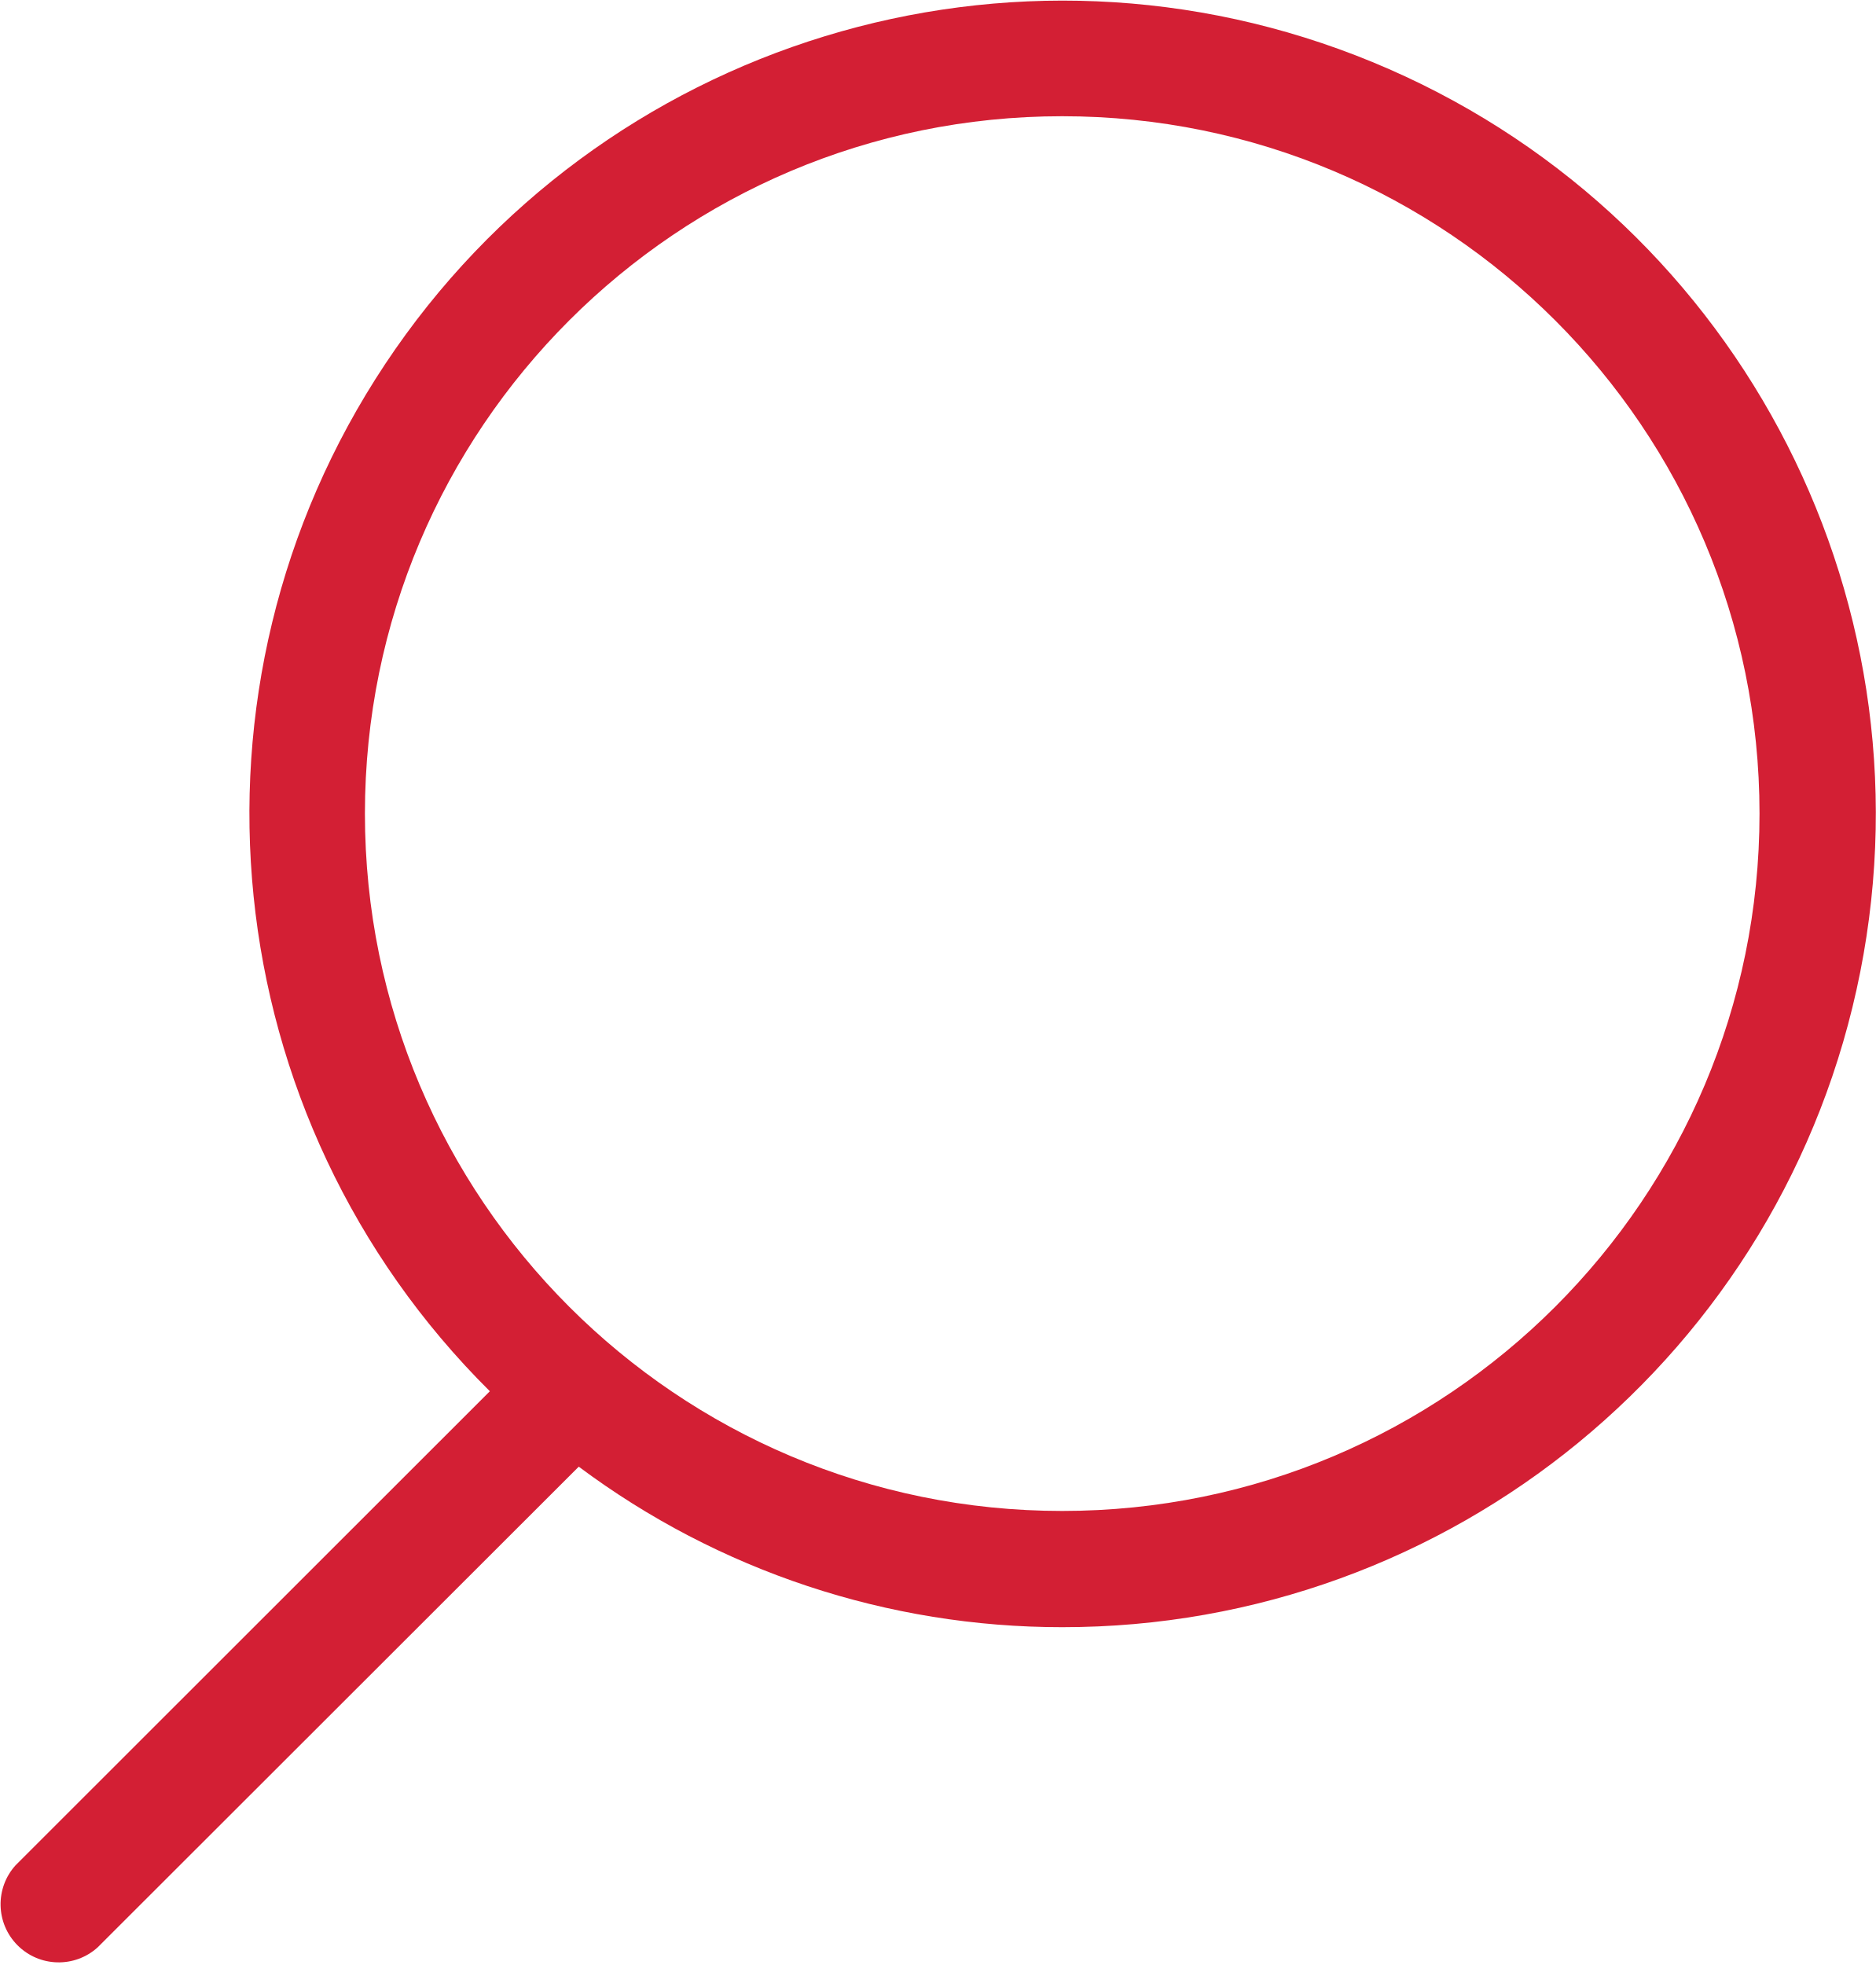
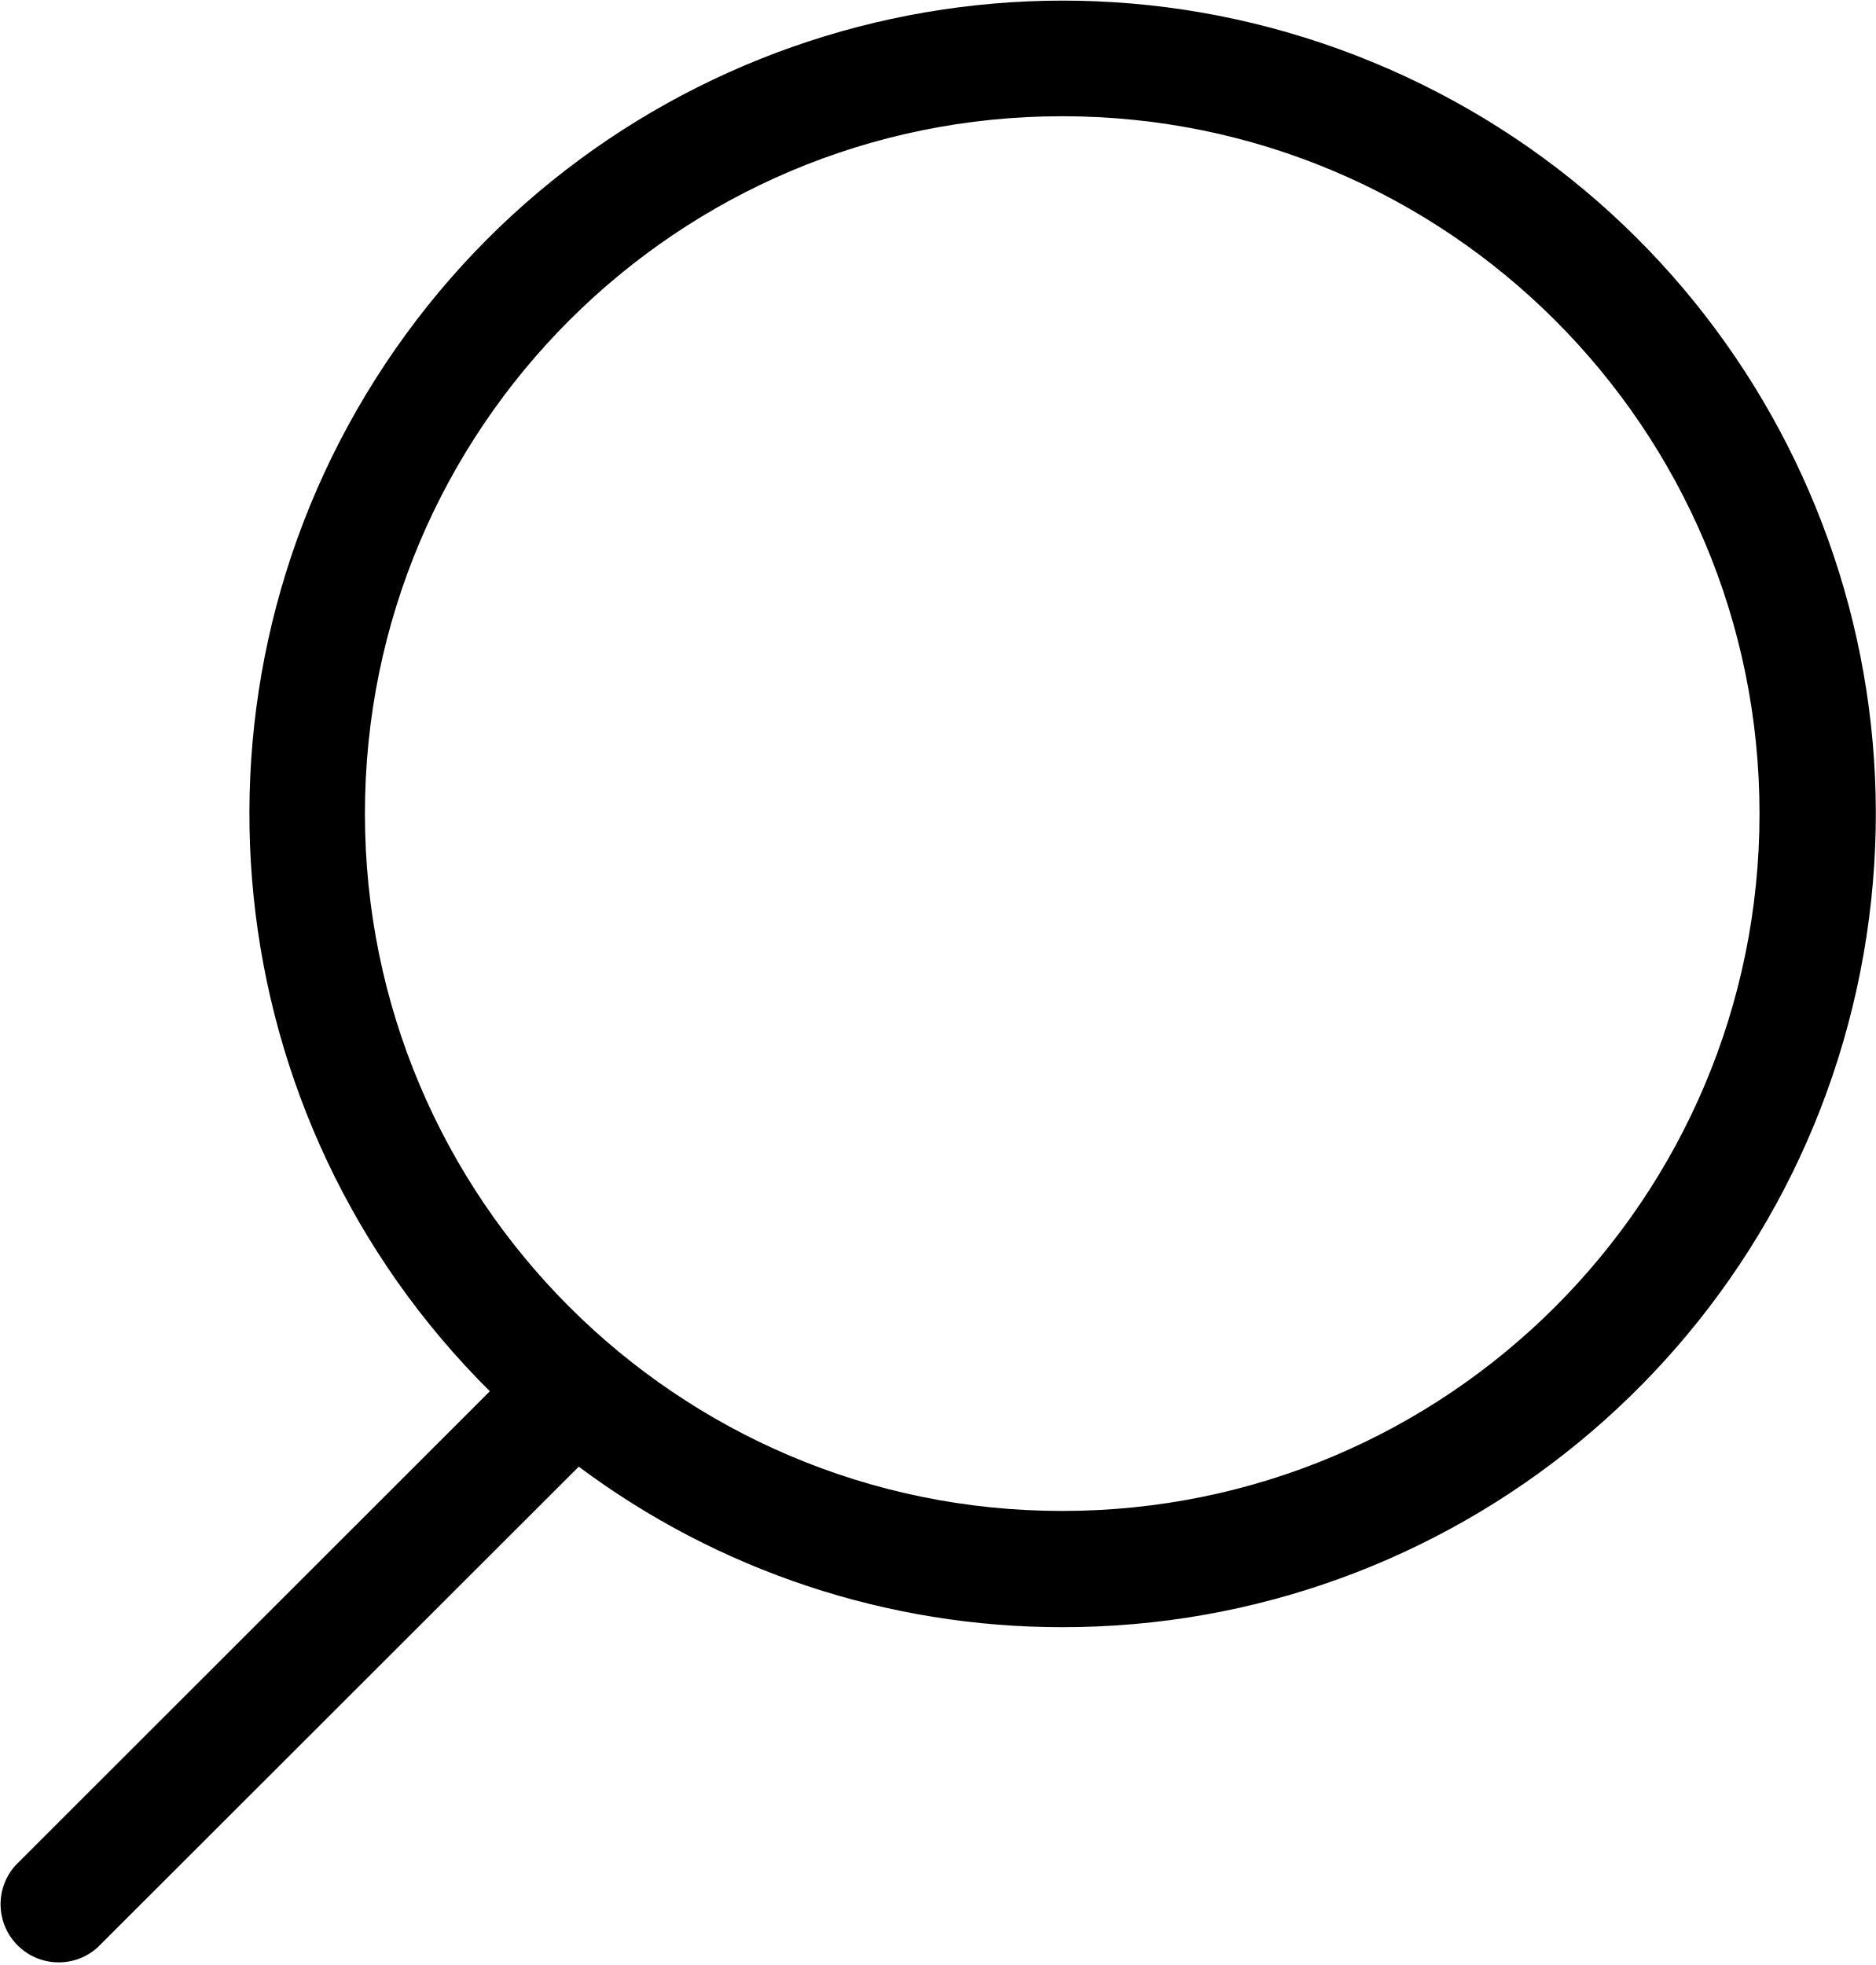
<svg xmlns="http://www.w3.org/2000/svg" width="32.28" height="33.813" viewBox="0 0 32.28 33.813">
  <defs>
    <style>
      .cls-1 {
-         fill: #d31f34;
+         fill: #000;
        fill-rule: evenodd;
      }
    </style>
  </defs>
  <path id="поиск" class="cls-1" d="M1399,55a13.892,13.892,0,0,1-8.32-2.762l-8.28,8.272a1,1,0,0,1-1.41-1.415l8.16-8.155A13.994,13.994,0,1,1,1399,55Zm0-26a12,12,0,1,0,12,12A12,12,0,0,0,1399,29Z" transform="translate(-1380.72 -27)" />
</svg>
